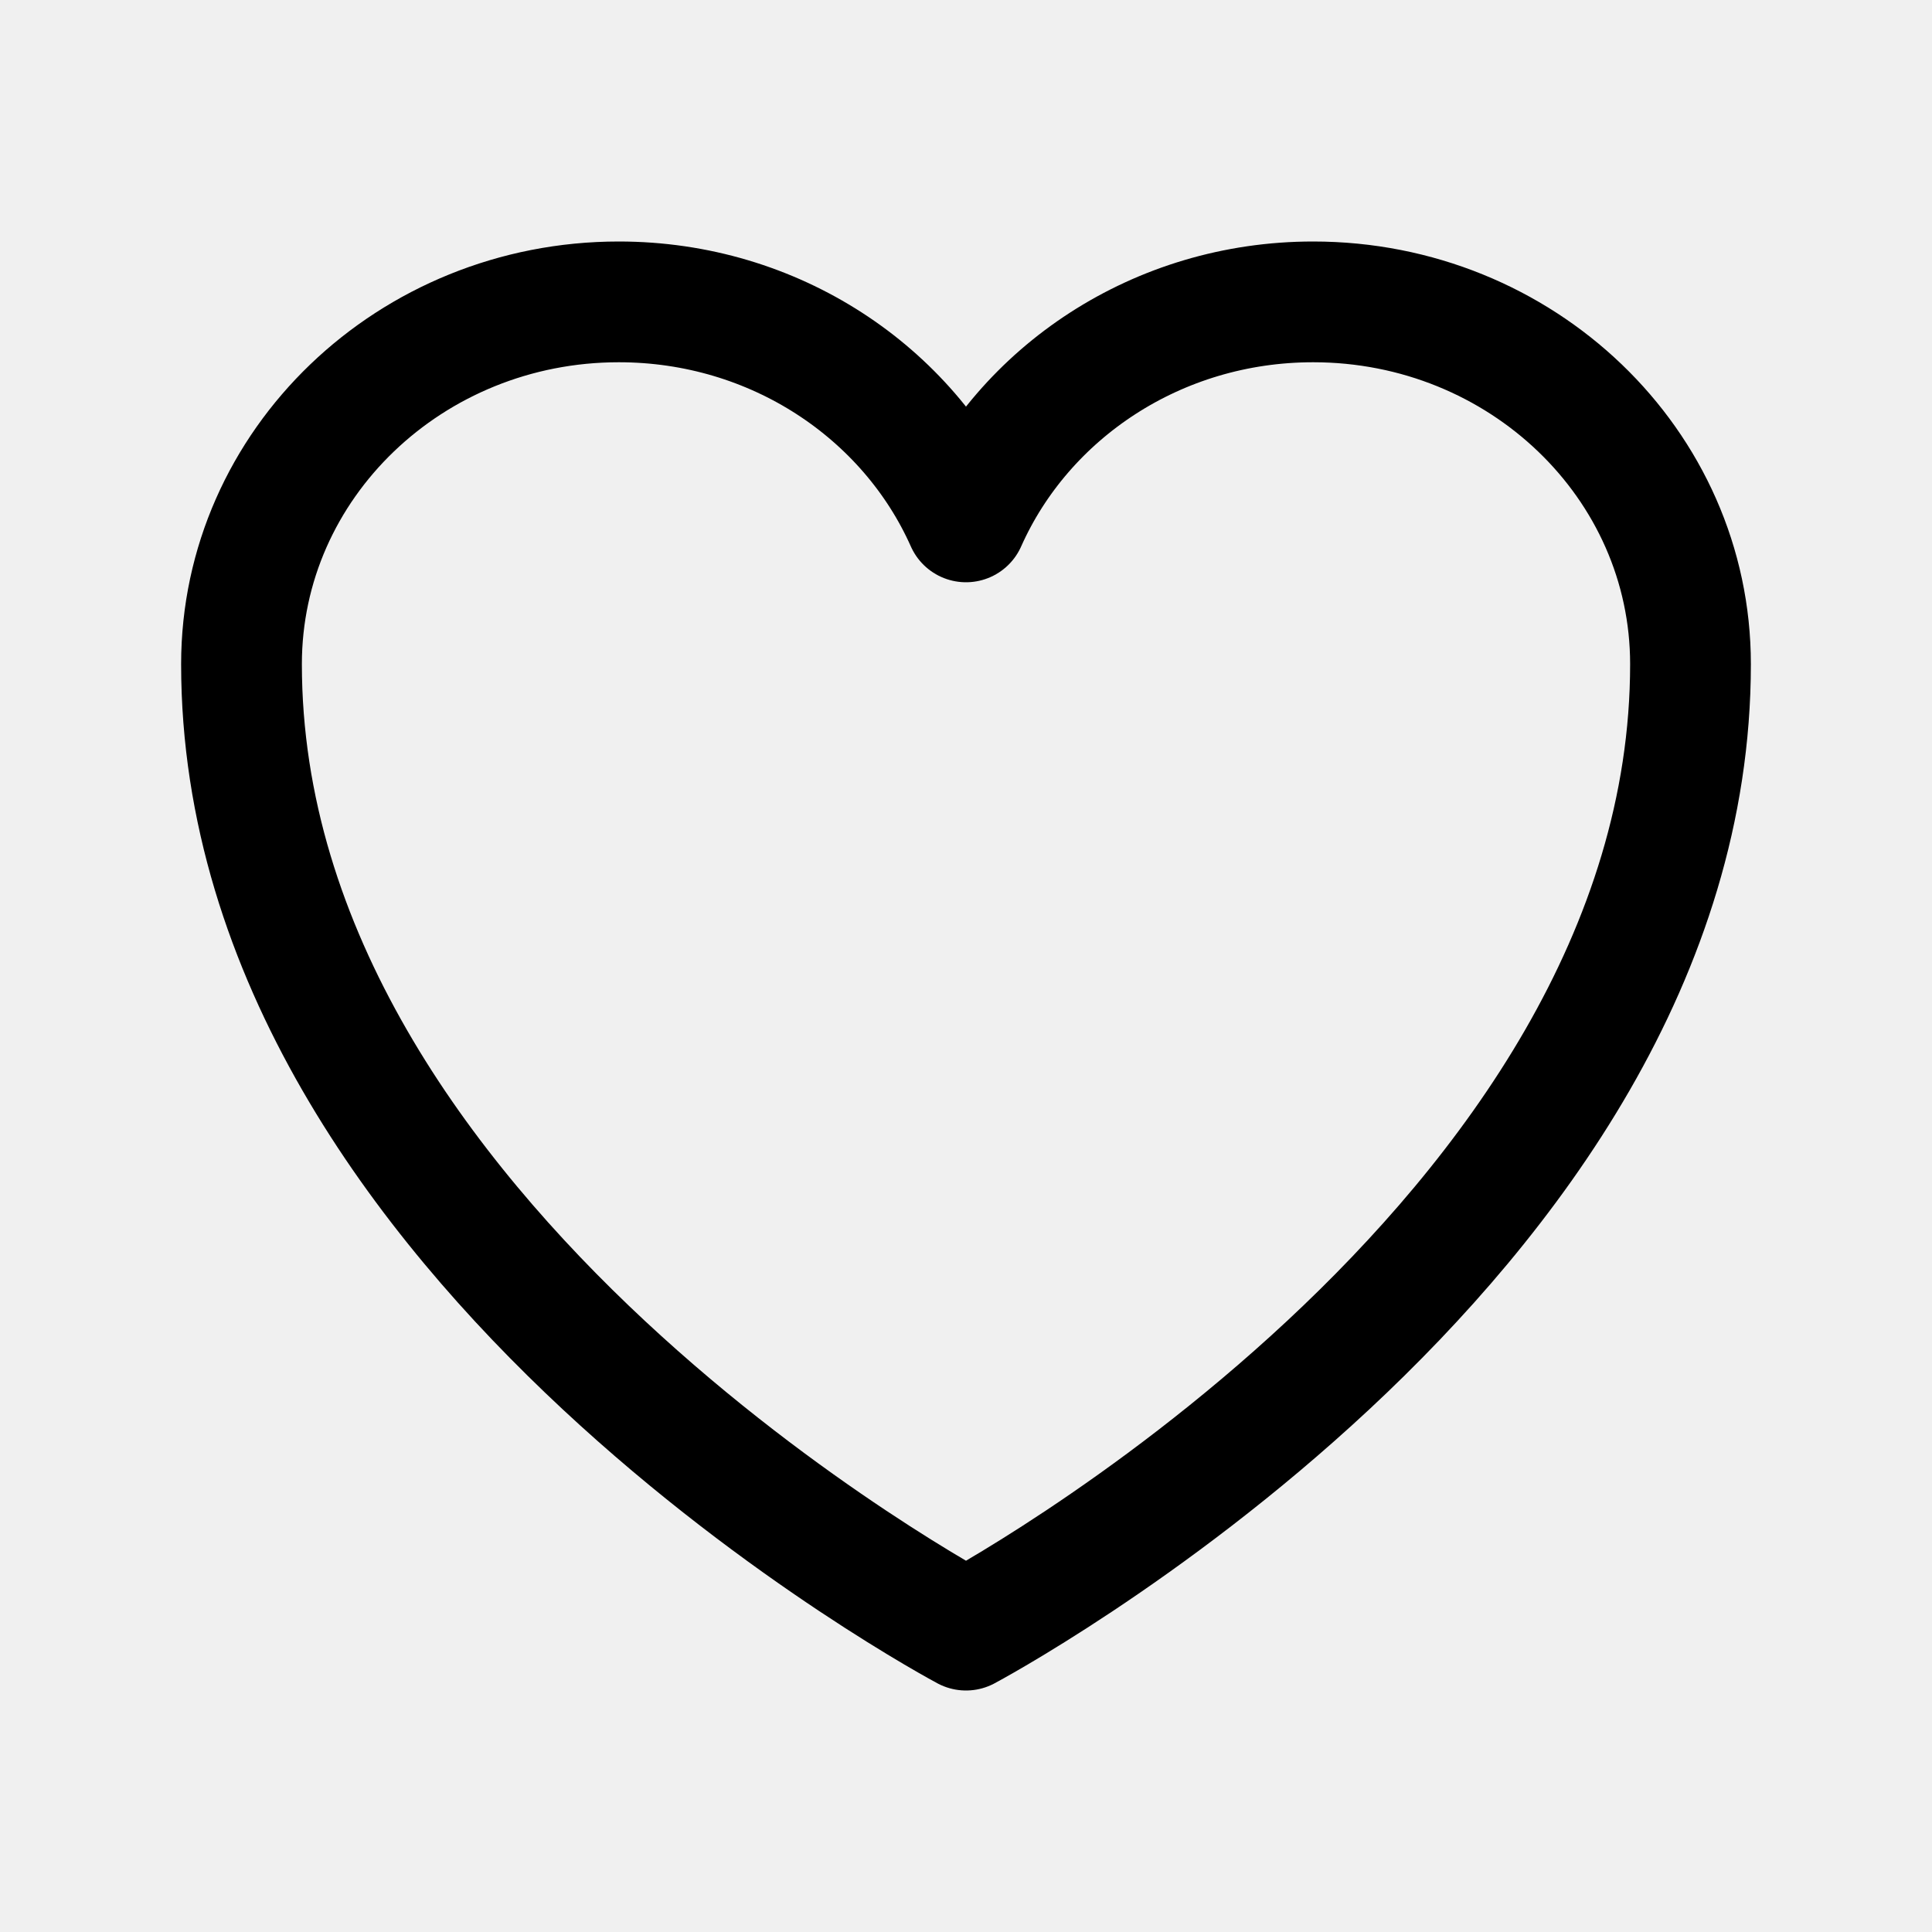
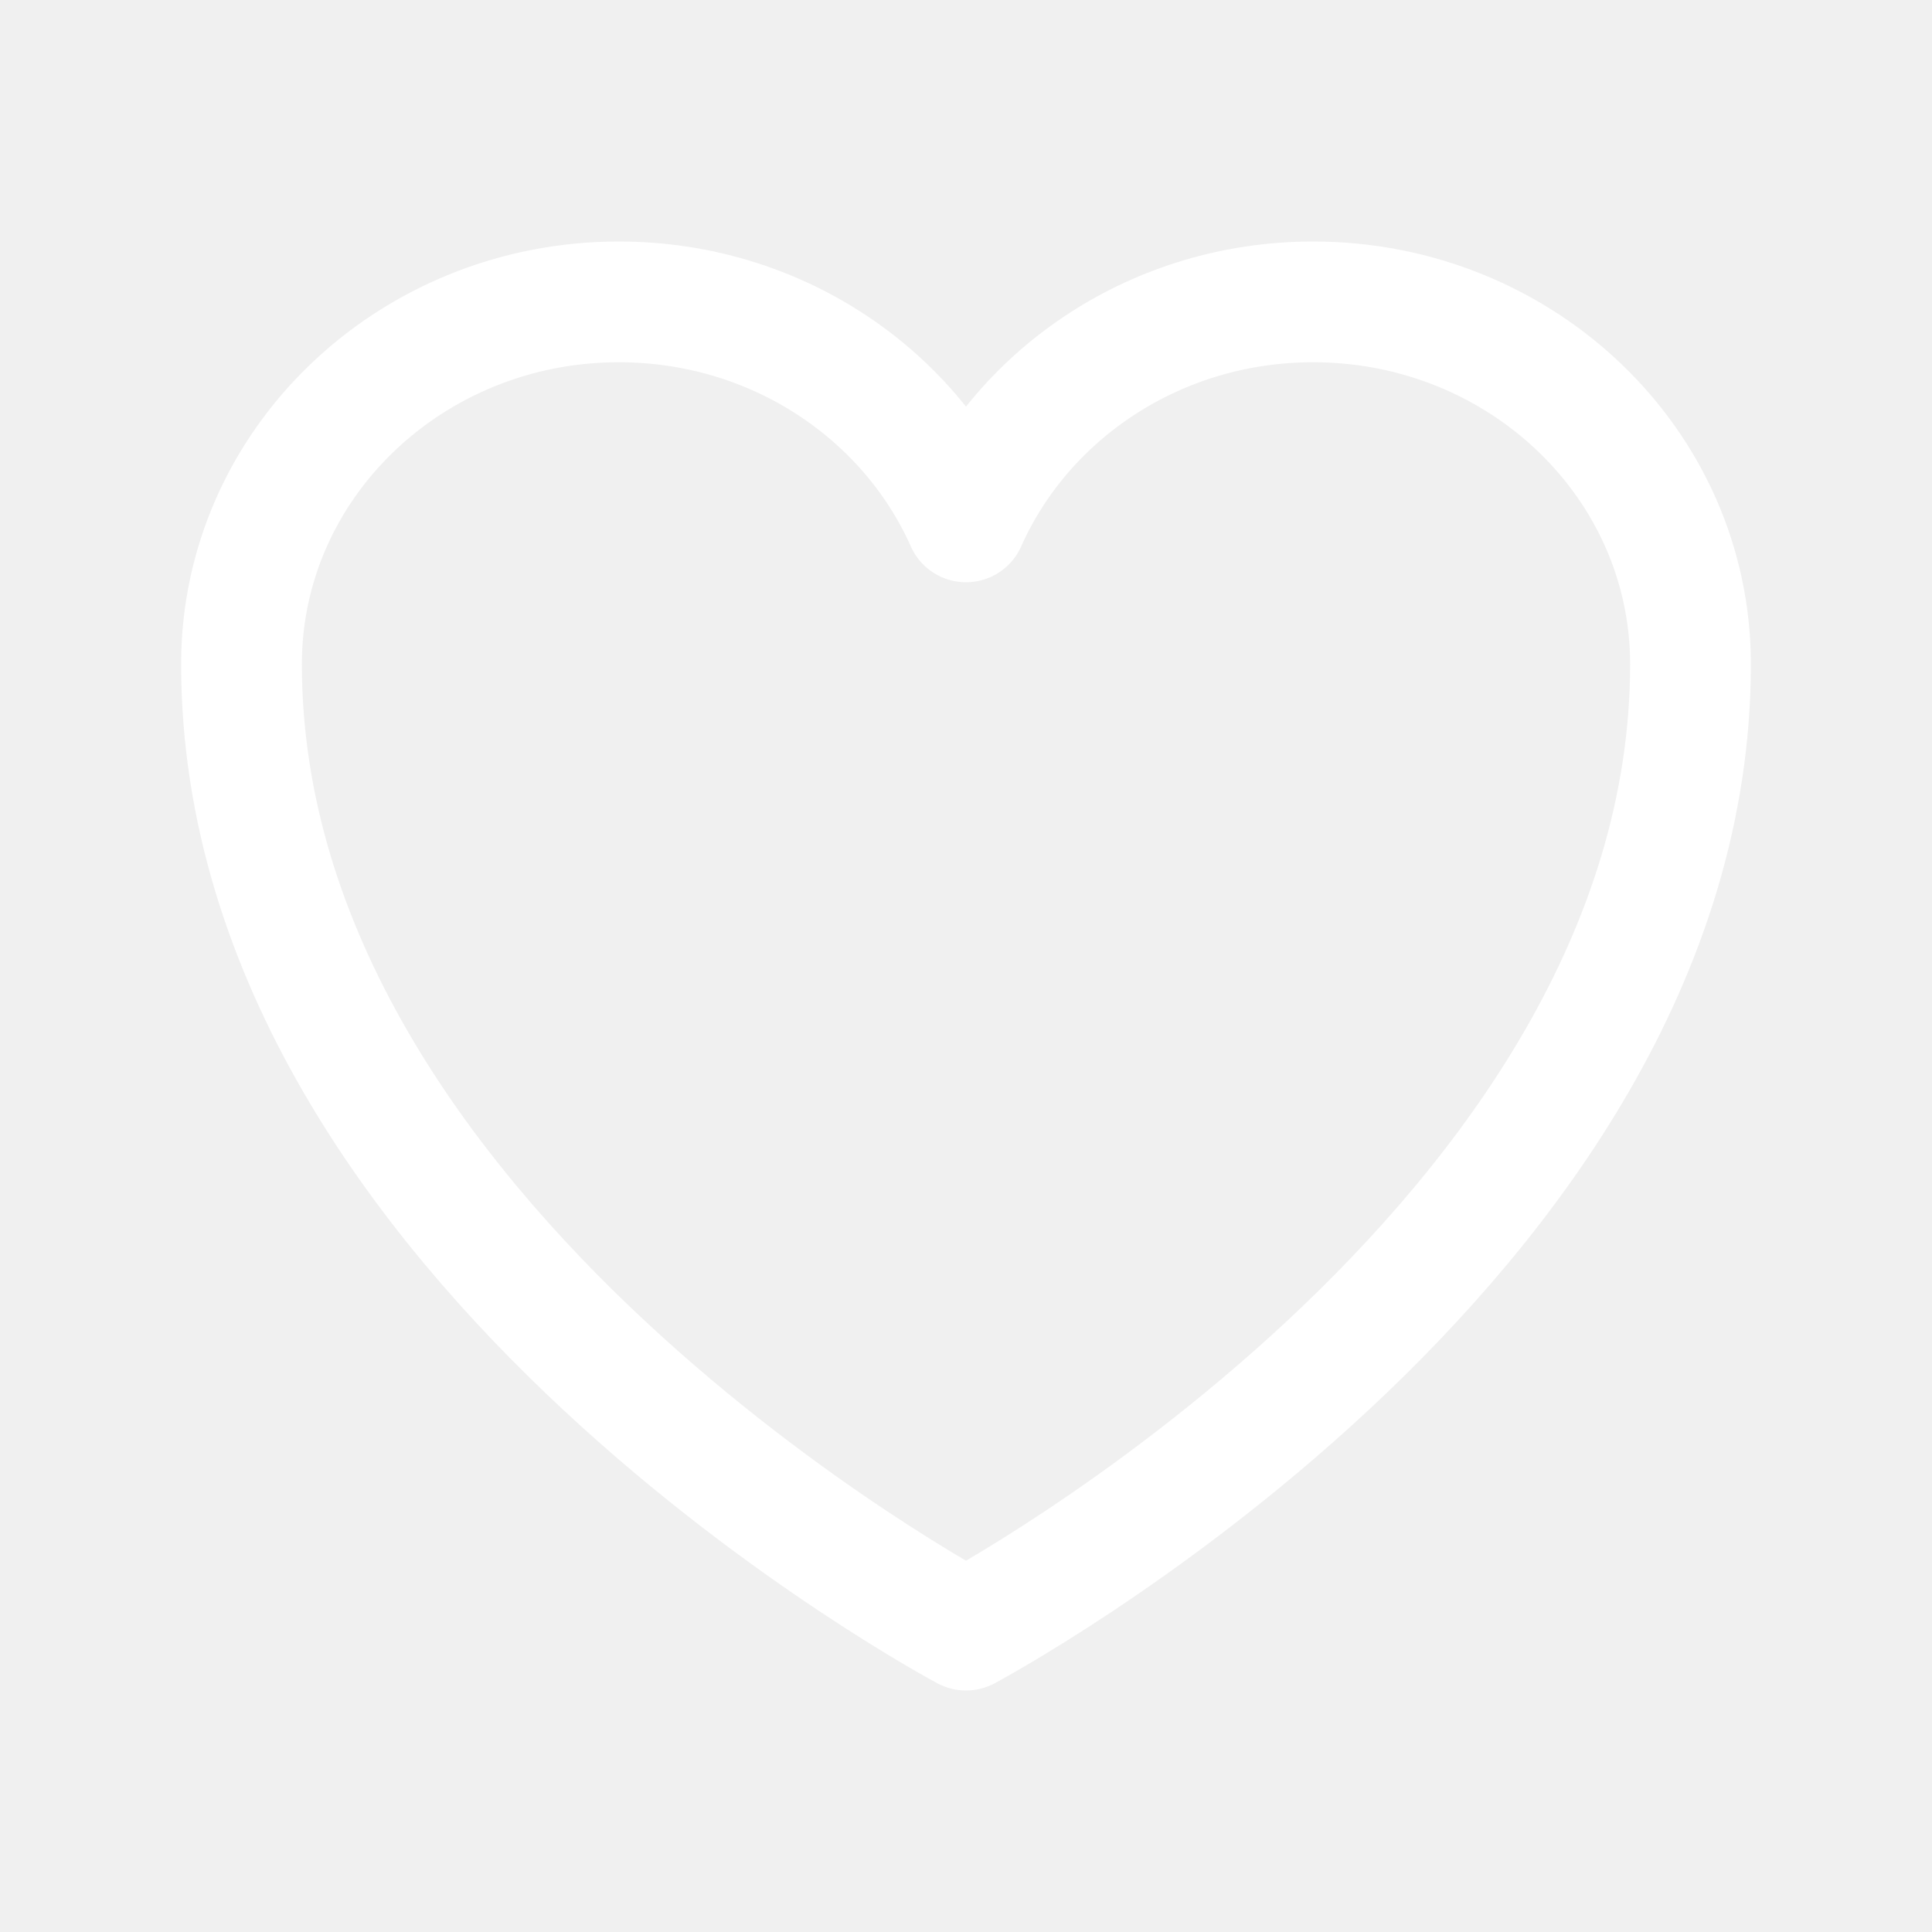
- <svg xmlns="http://www.w3.org/2000/svg" fill="none" viewBox="0 0 24 24" stroke-width="1.5" stroke="currentColor" class="size-6">
+ <svg xmlns="http://www.w3.org/2000/svg" fill="none" viewBox="0 0 24 24" stroke-width="1.5" stroke="#FFFFFF" class="size-6">
  <path stroke-linecap="round" stroke-linejoin="round" d="M21 8.25c0-2.485-2.099-4.5-4.688-4.5-1.935 0-3.597 1.126-4.312 2.733-.715-1.607-2.377-2.733-4.313-2.733C5.1 3.75 3 5.765 3 8.25c0 7.22 9 12 9 12s9-4.78 9-12Z" />
</svg>
